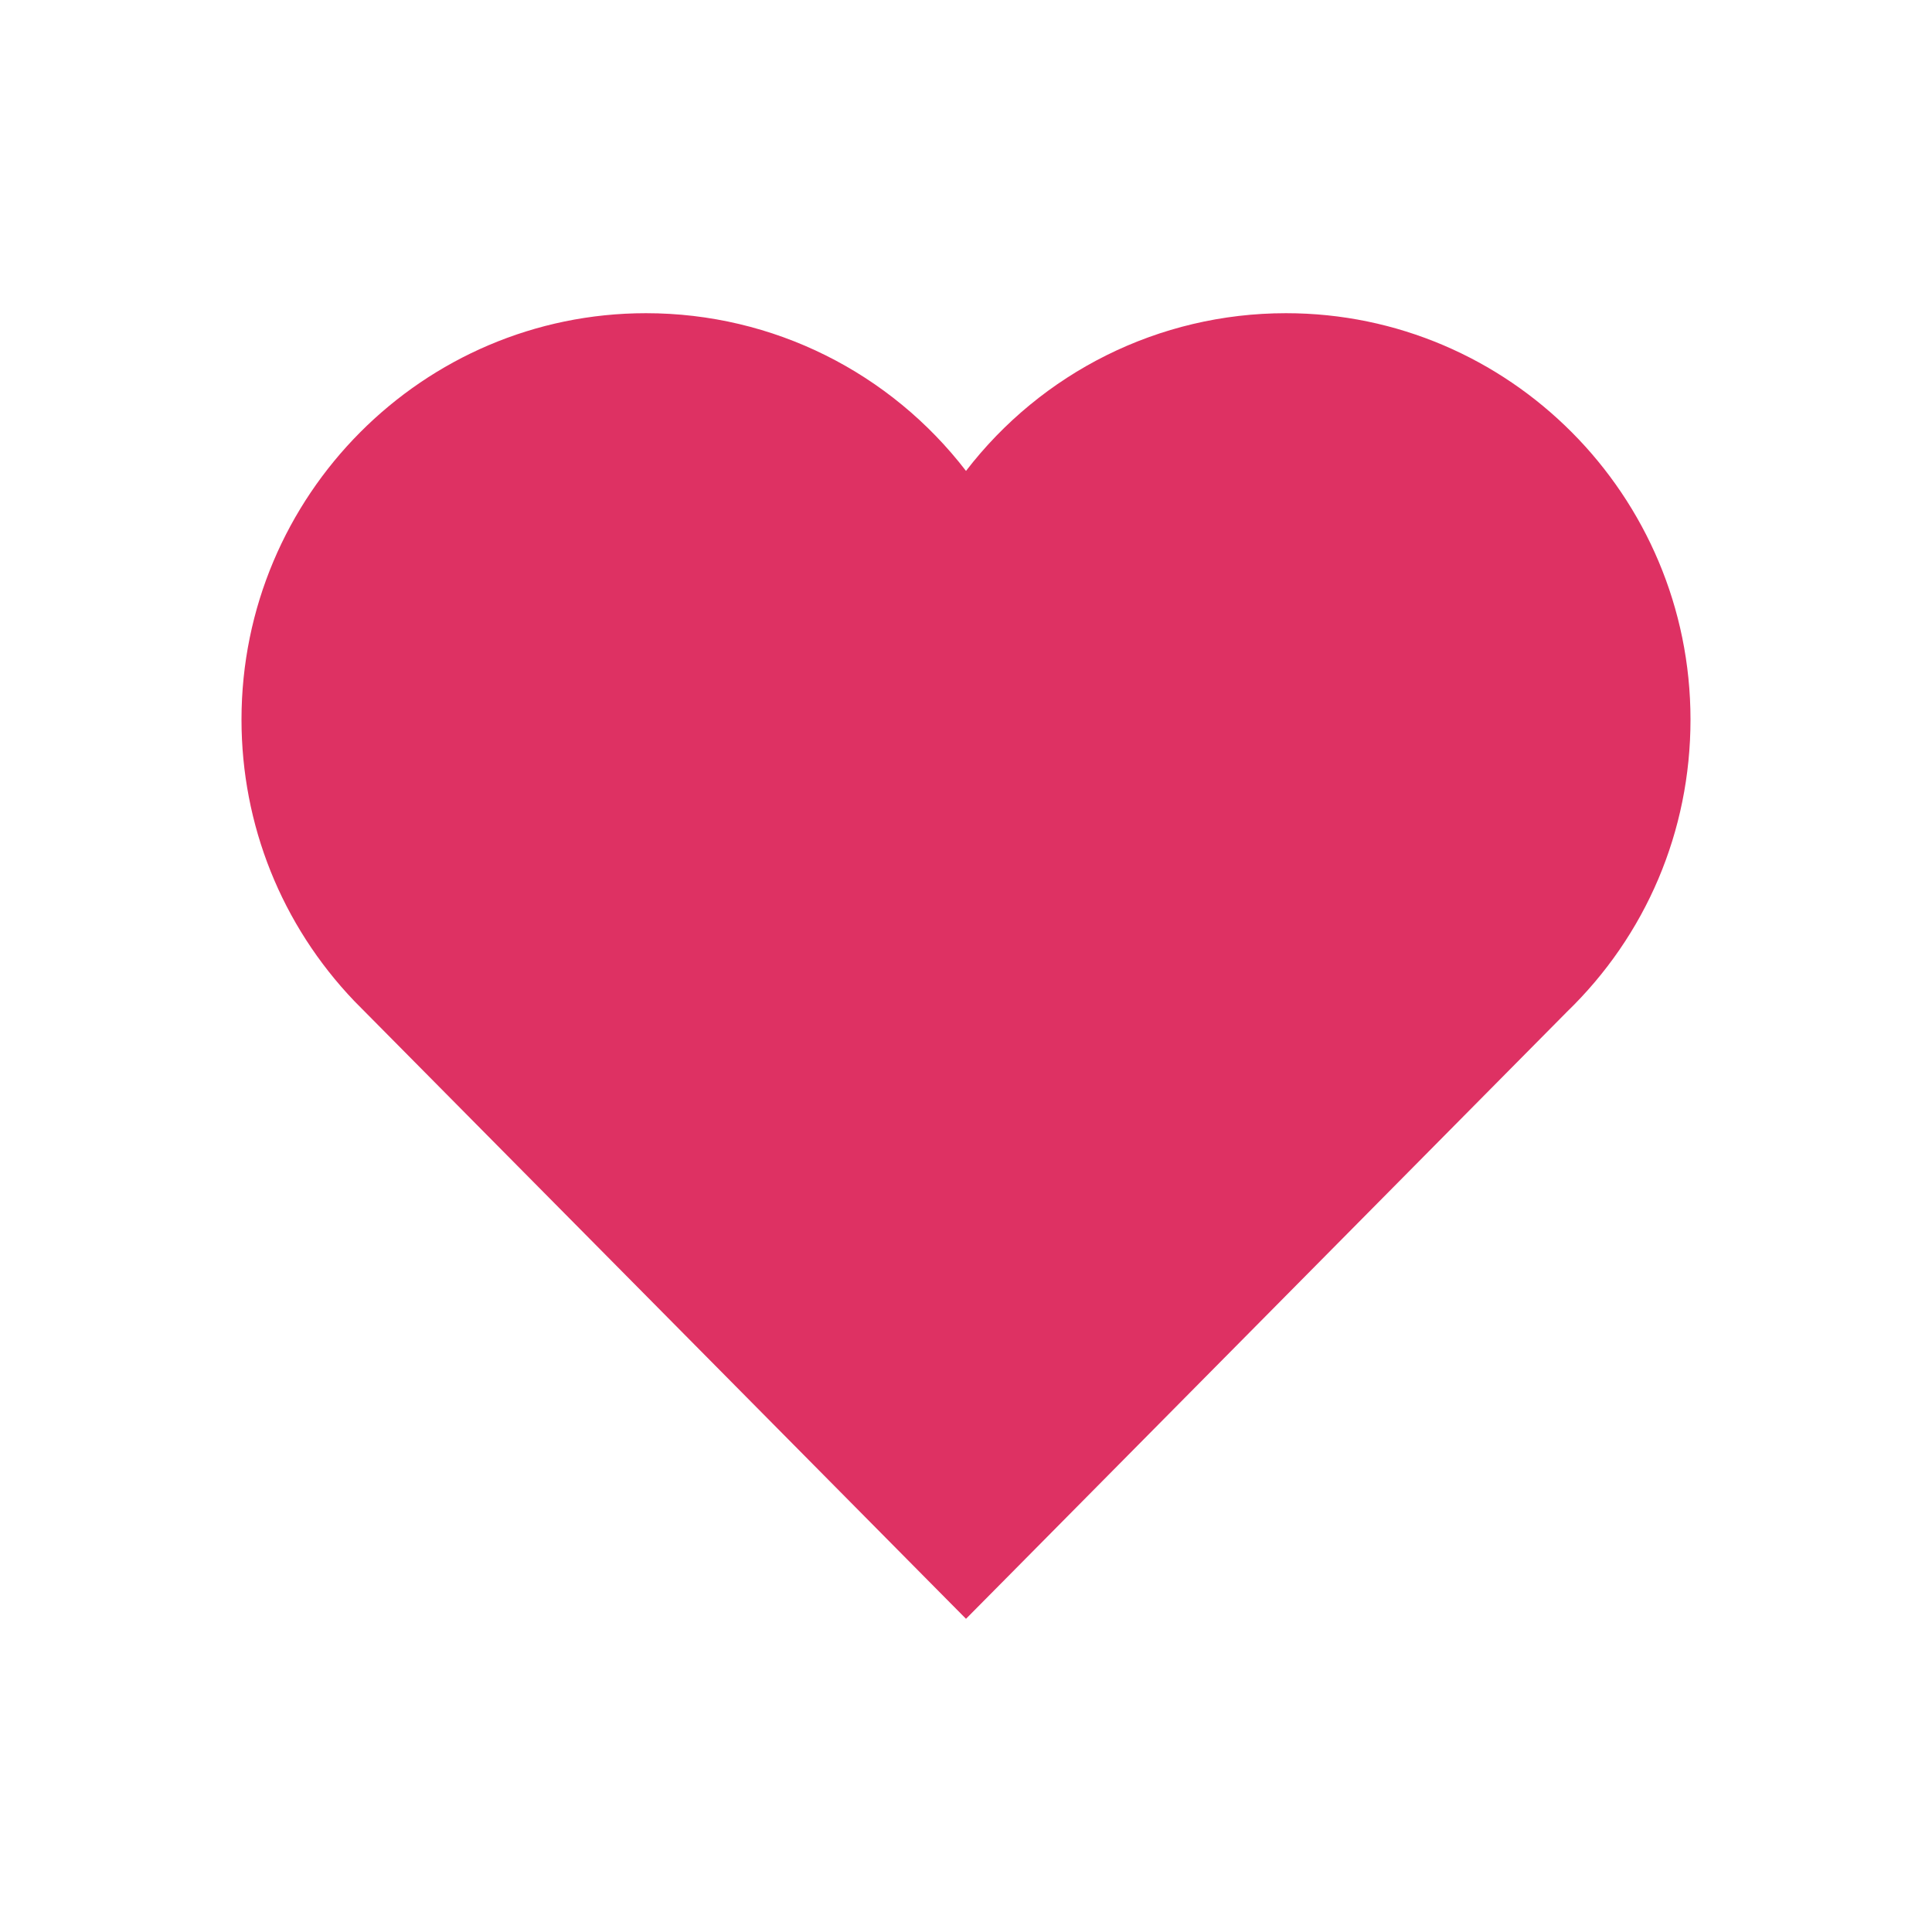
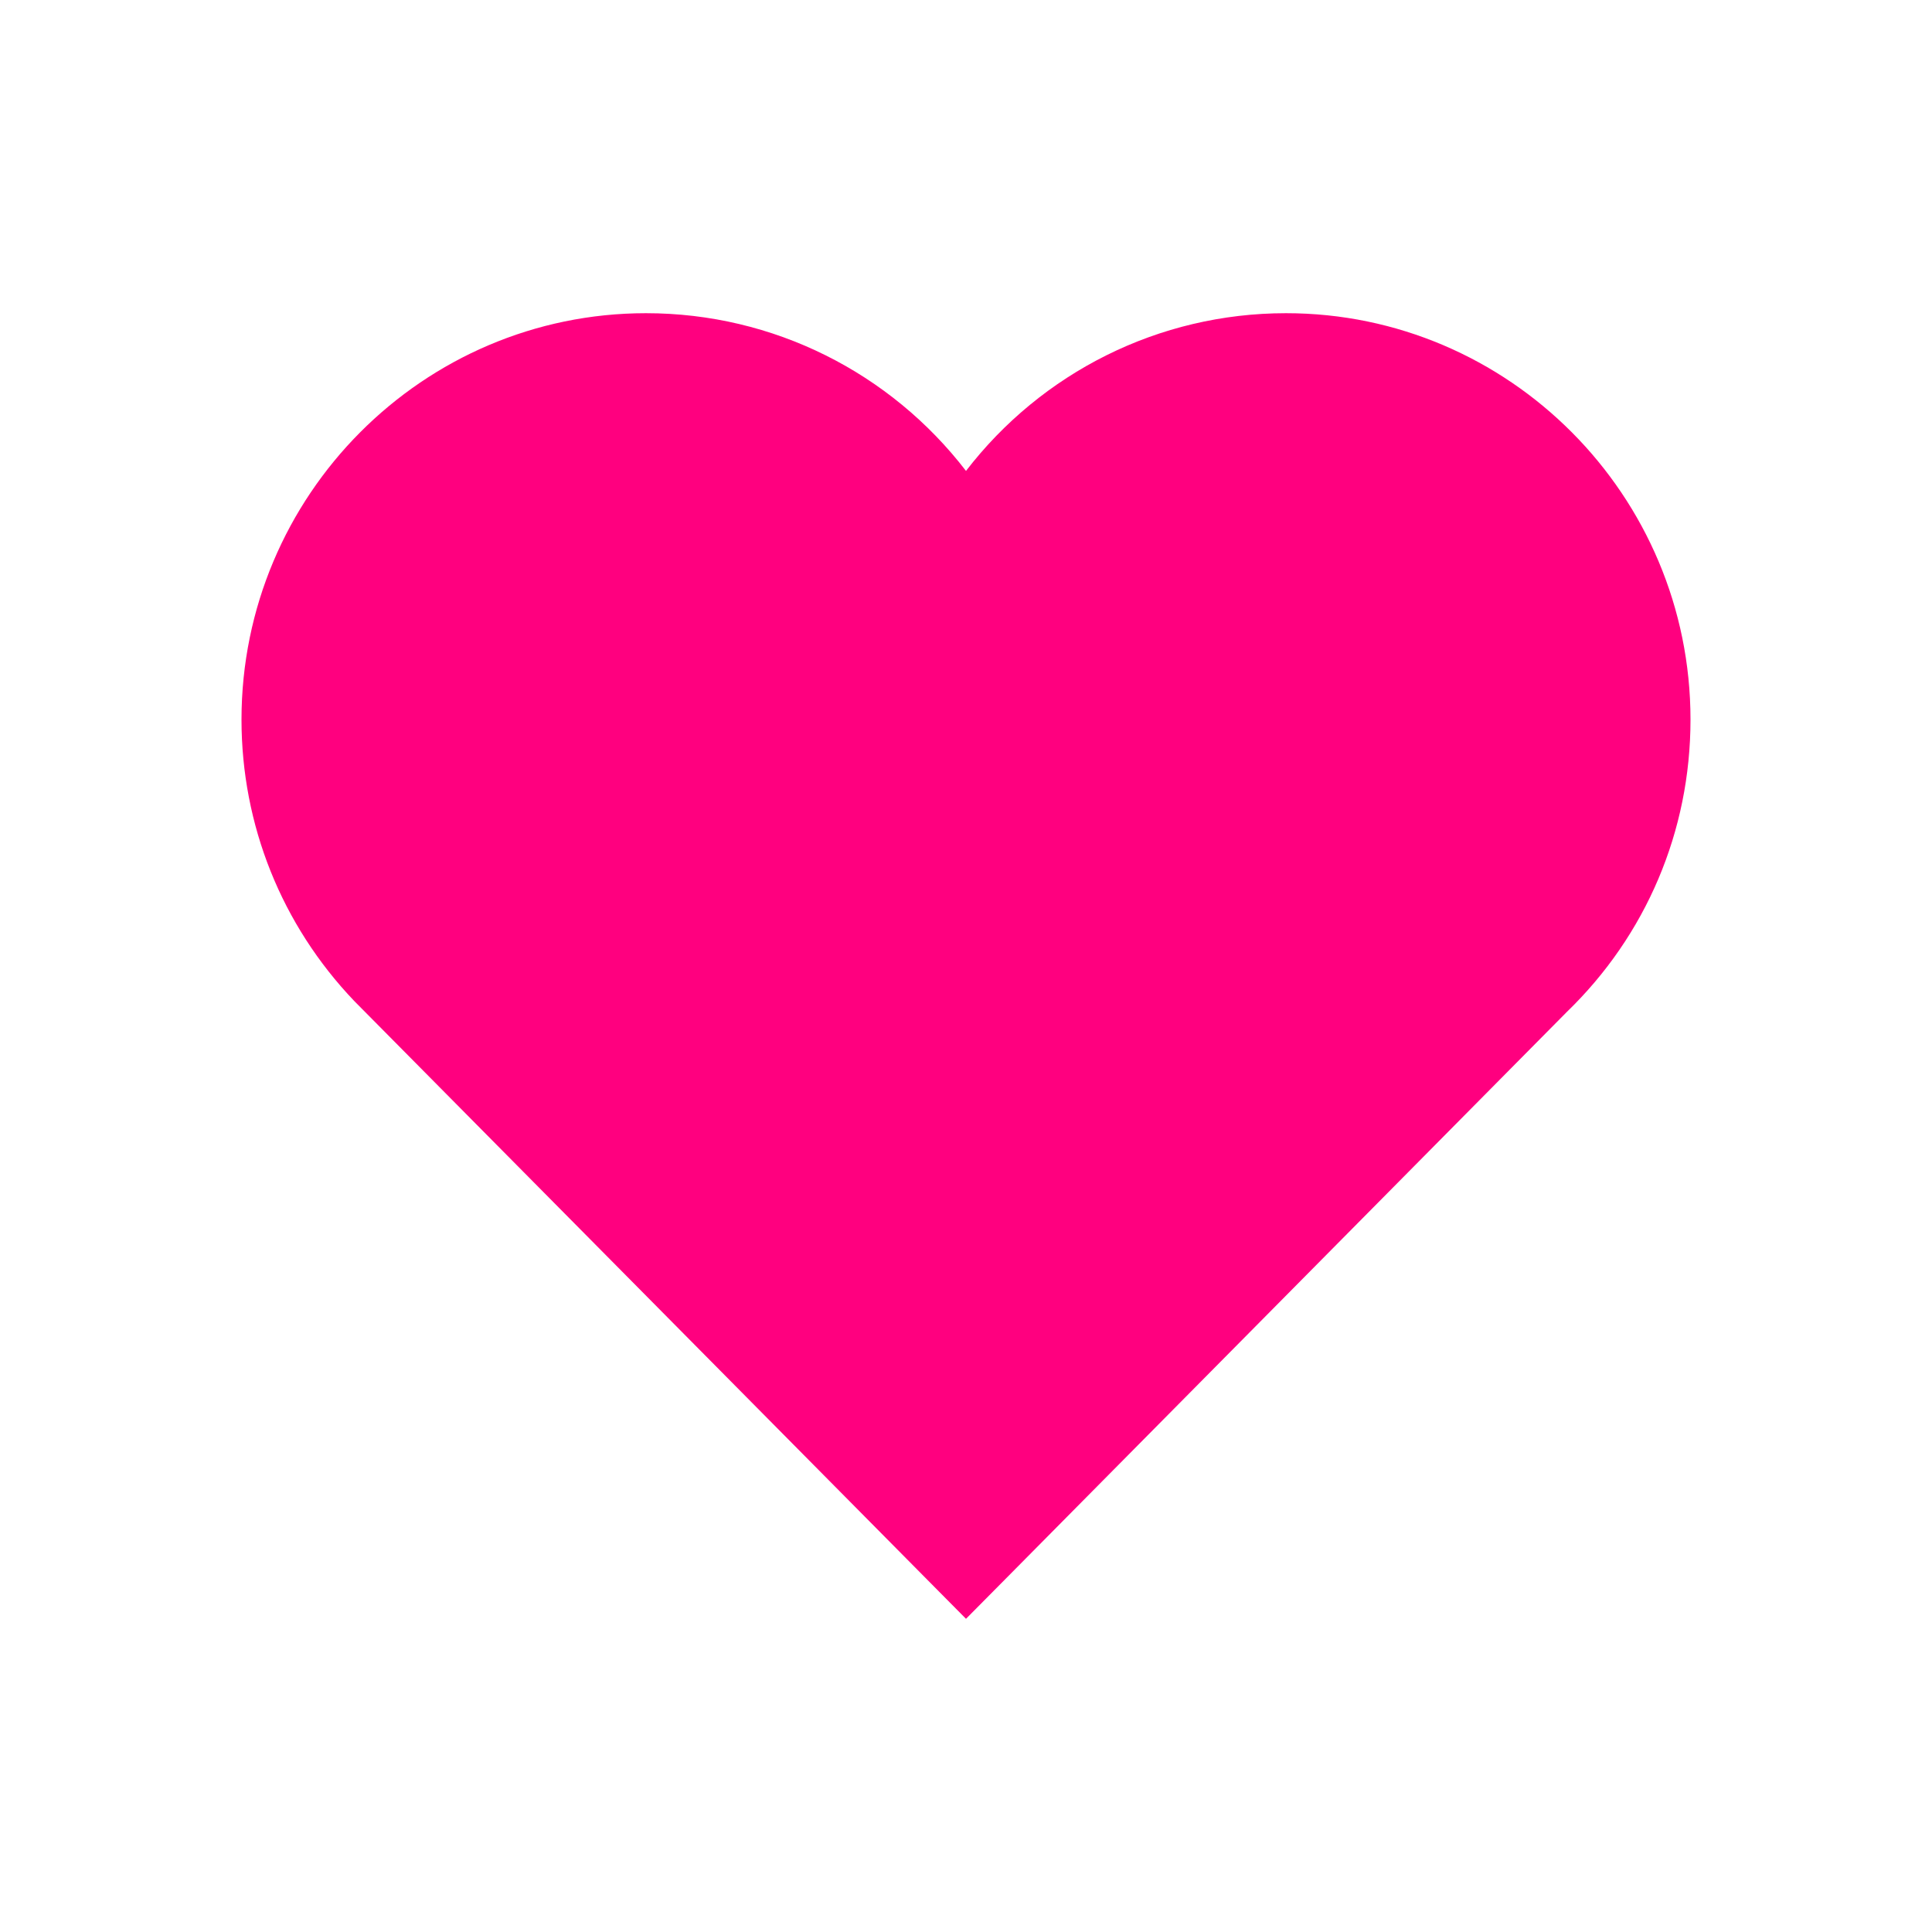
- <svg xmlns="http://www.w3.org/2000/svg" fill="#DE3163" height="512px" id="Layer_1" style="enable-background:new 0 0 512 512;" version="1.1" viewBox="0 0 512 512" width="512px" xml:space="preserve">
+ <svg xmlns="http://www.w3.org/2000/svg" fill="#FF007F" height="512px" id="Layer_1" style="enable-background:new 0 0 512 512;" version="1.1" viewBox="0 0 512 512" width="512px" xml:space="preserve">
  <path d="M340.8,83C307,83,276,98.8,256,124.8c-20-26-51-41.8-84.8-41.8C112.1,83,64,131.3,64,190.7c0,27.9,10.6,54.4,29.9,74.6  L245.1,418l10.9,11l10.9-11l148.3-149.8c21-20.3,32.8-47.9,32.8-77.5C448,131.3,399.9,83,340.8,83L340.8,83z" />
</svg>
